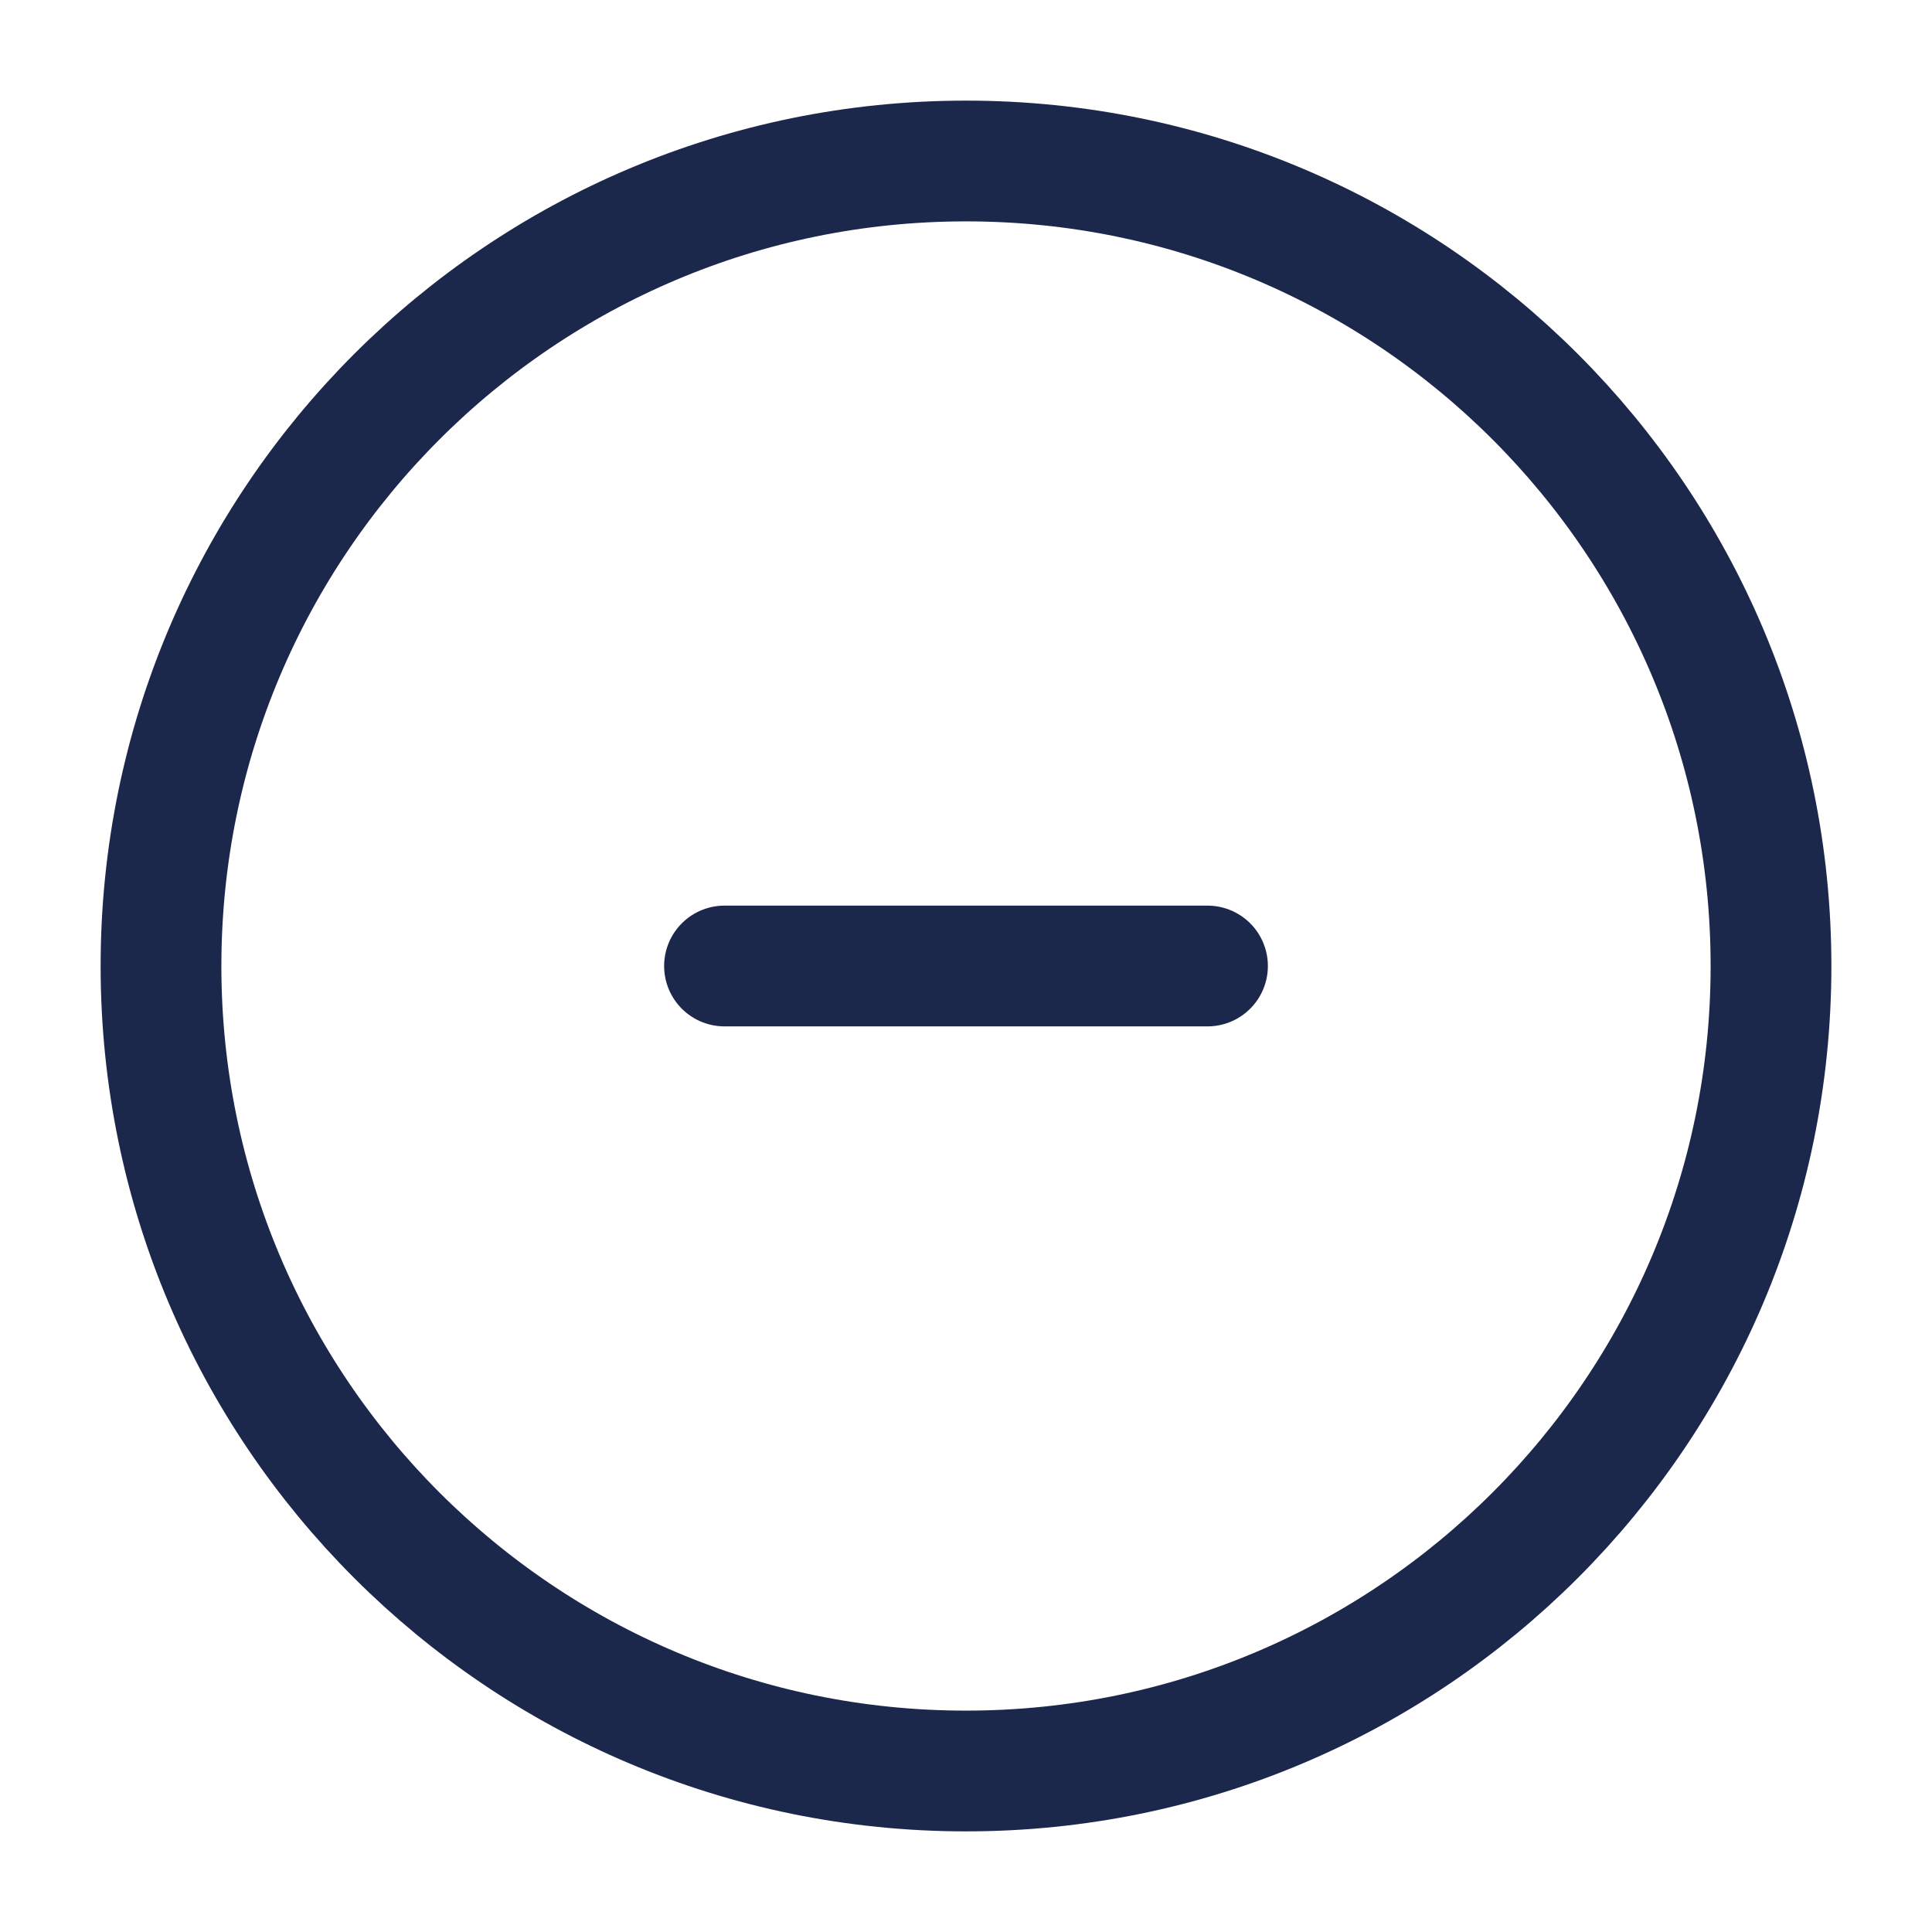
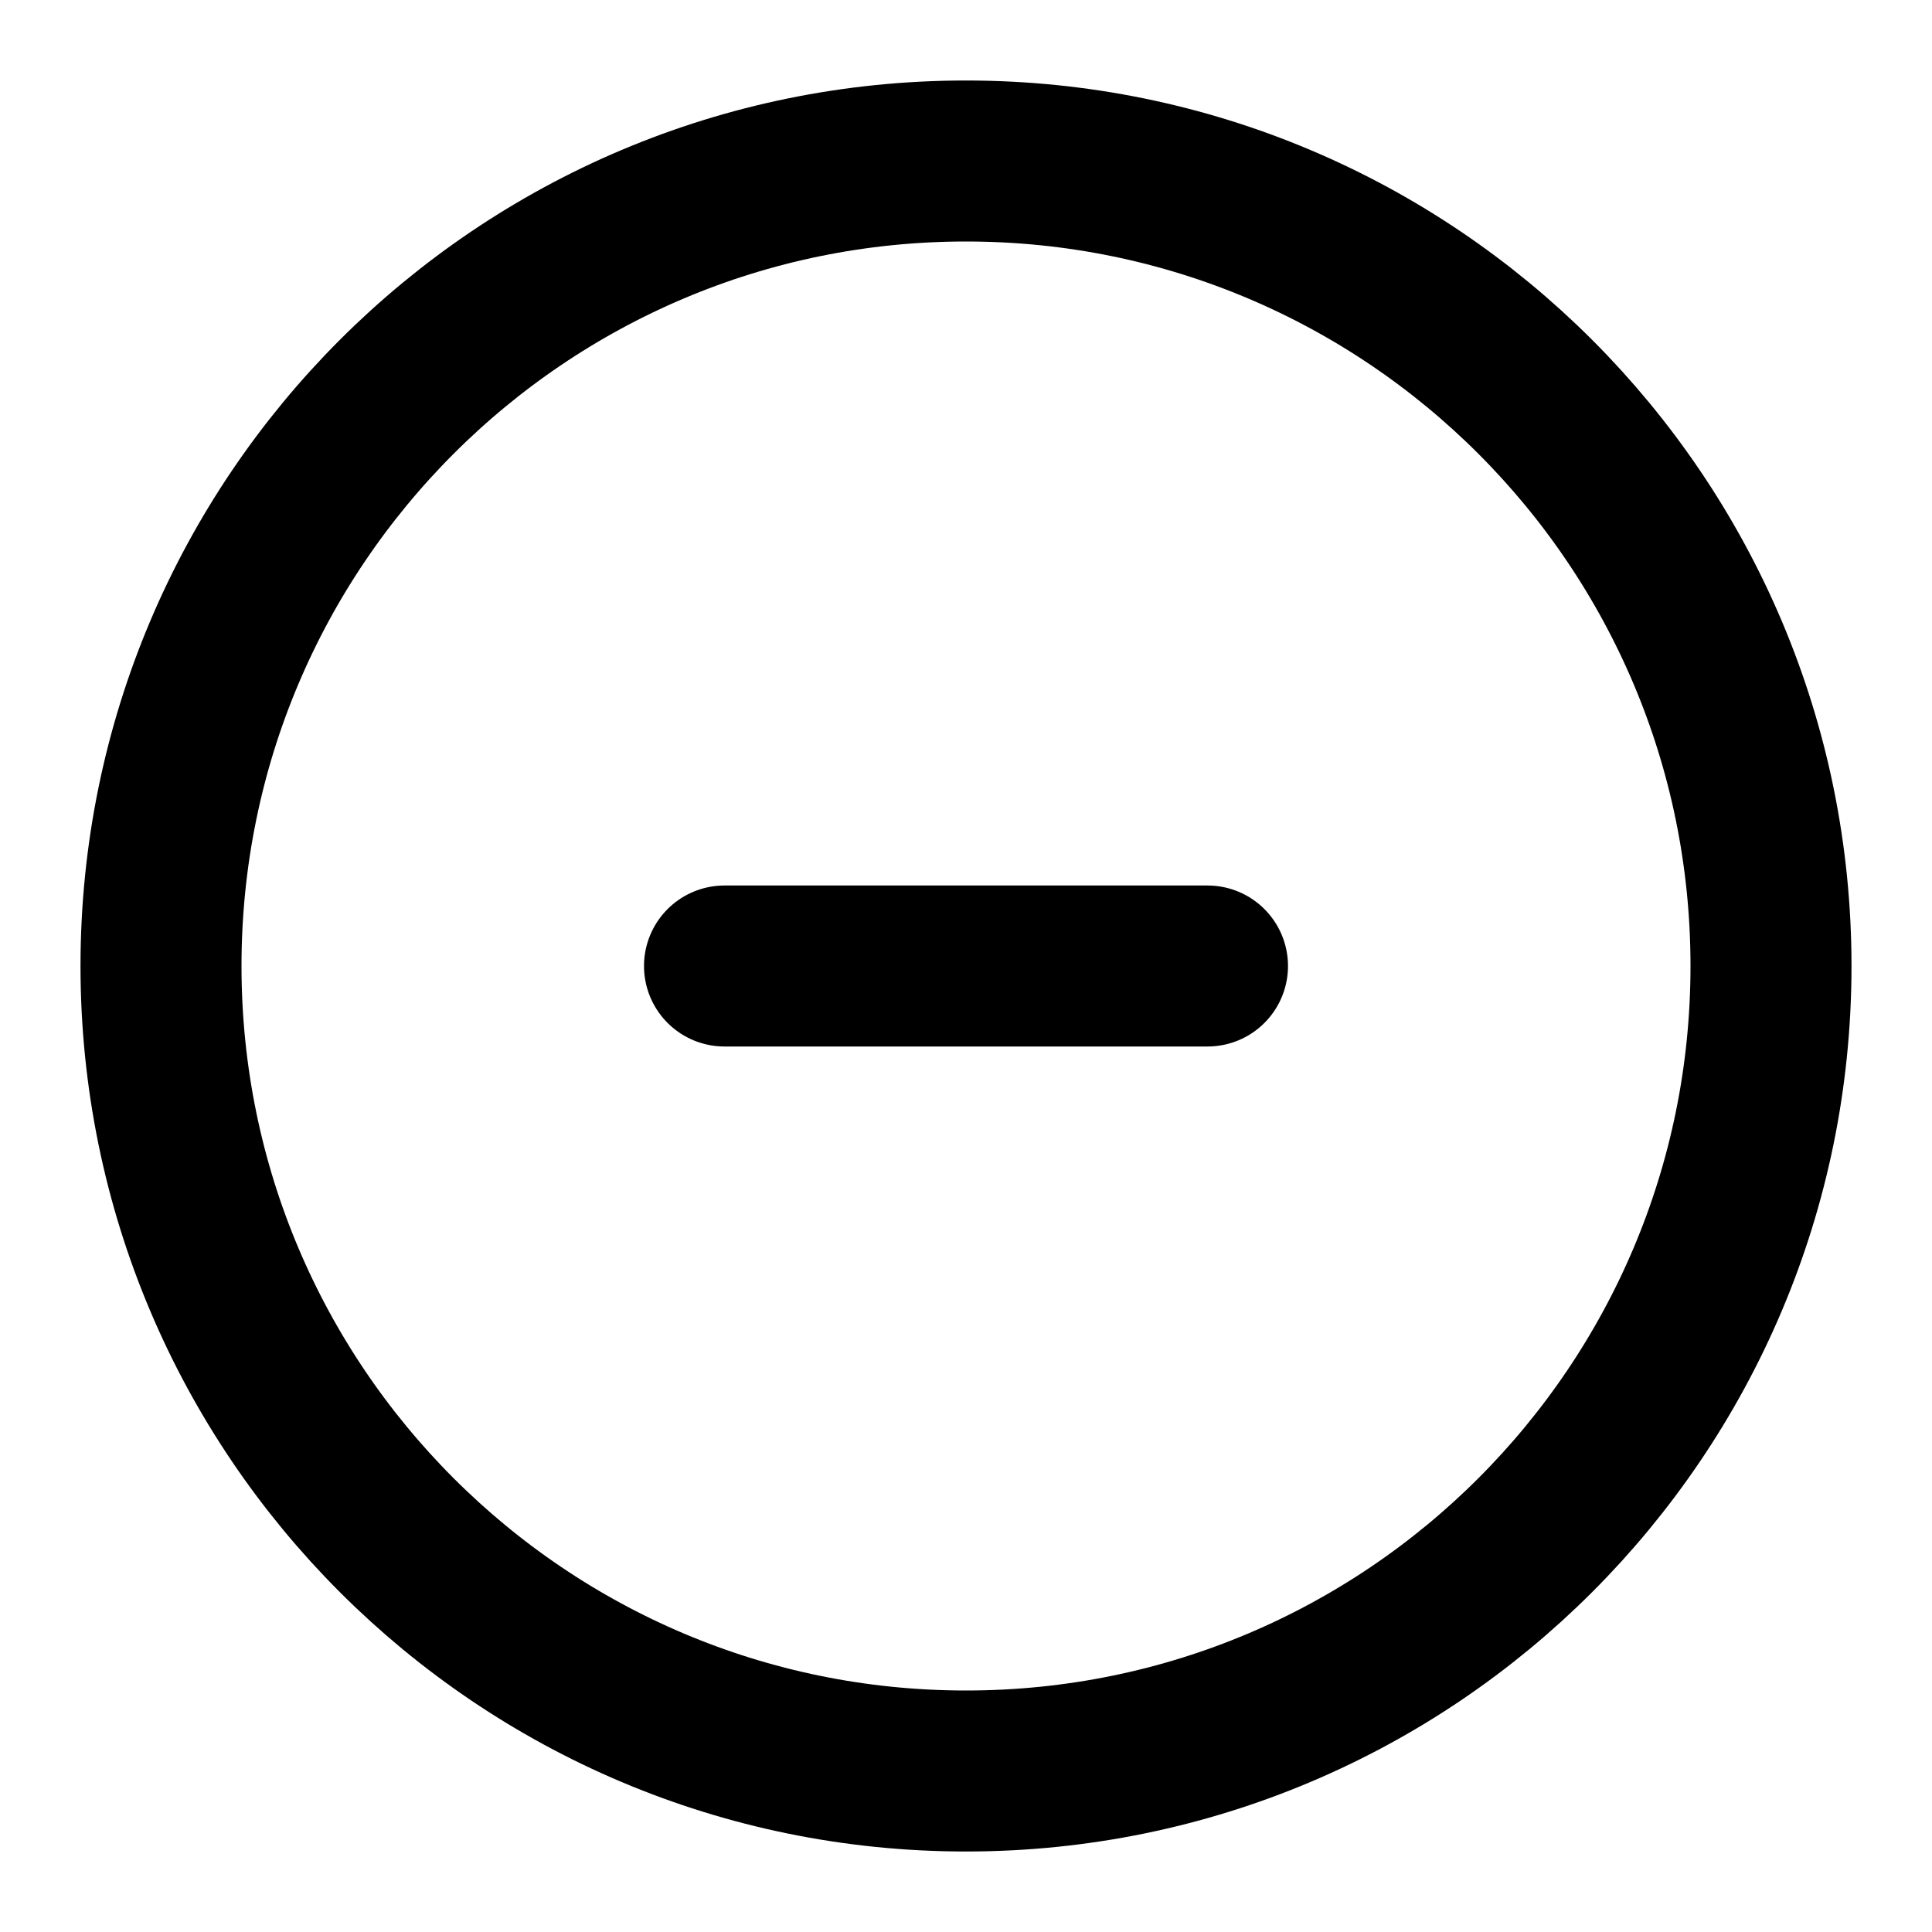
<svg xmlns="http://www.w3.org/2000/svg" width="800px" height="800px" viewBox="0 0 24 24" fill="none">
-   <circle cx="12" cy="12" r="10" stroke="#1C274C" stroke-width="1.5" />
-   <path d="M15 12H9" stroke="#1C274C" stroke-width="1.5" stroke-linecap="round" />
+   <circle cx="12" cy="12" r="10" stroke="#000" stroke-width="2" />
+   <path d="M15 12H9" stroke="#000" stroke-width="2" stroke-linecap="round" />
</svg>
